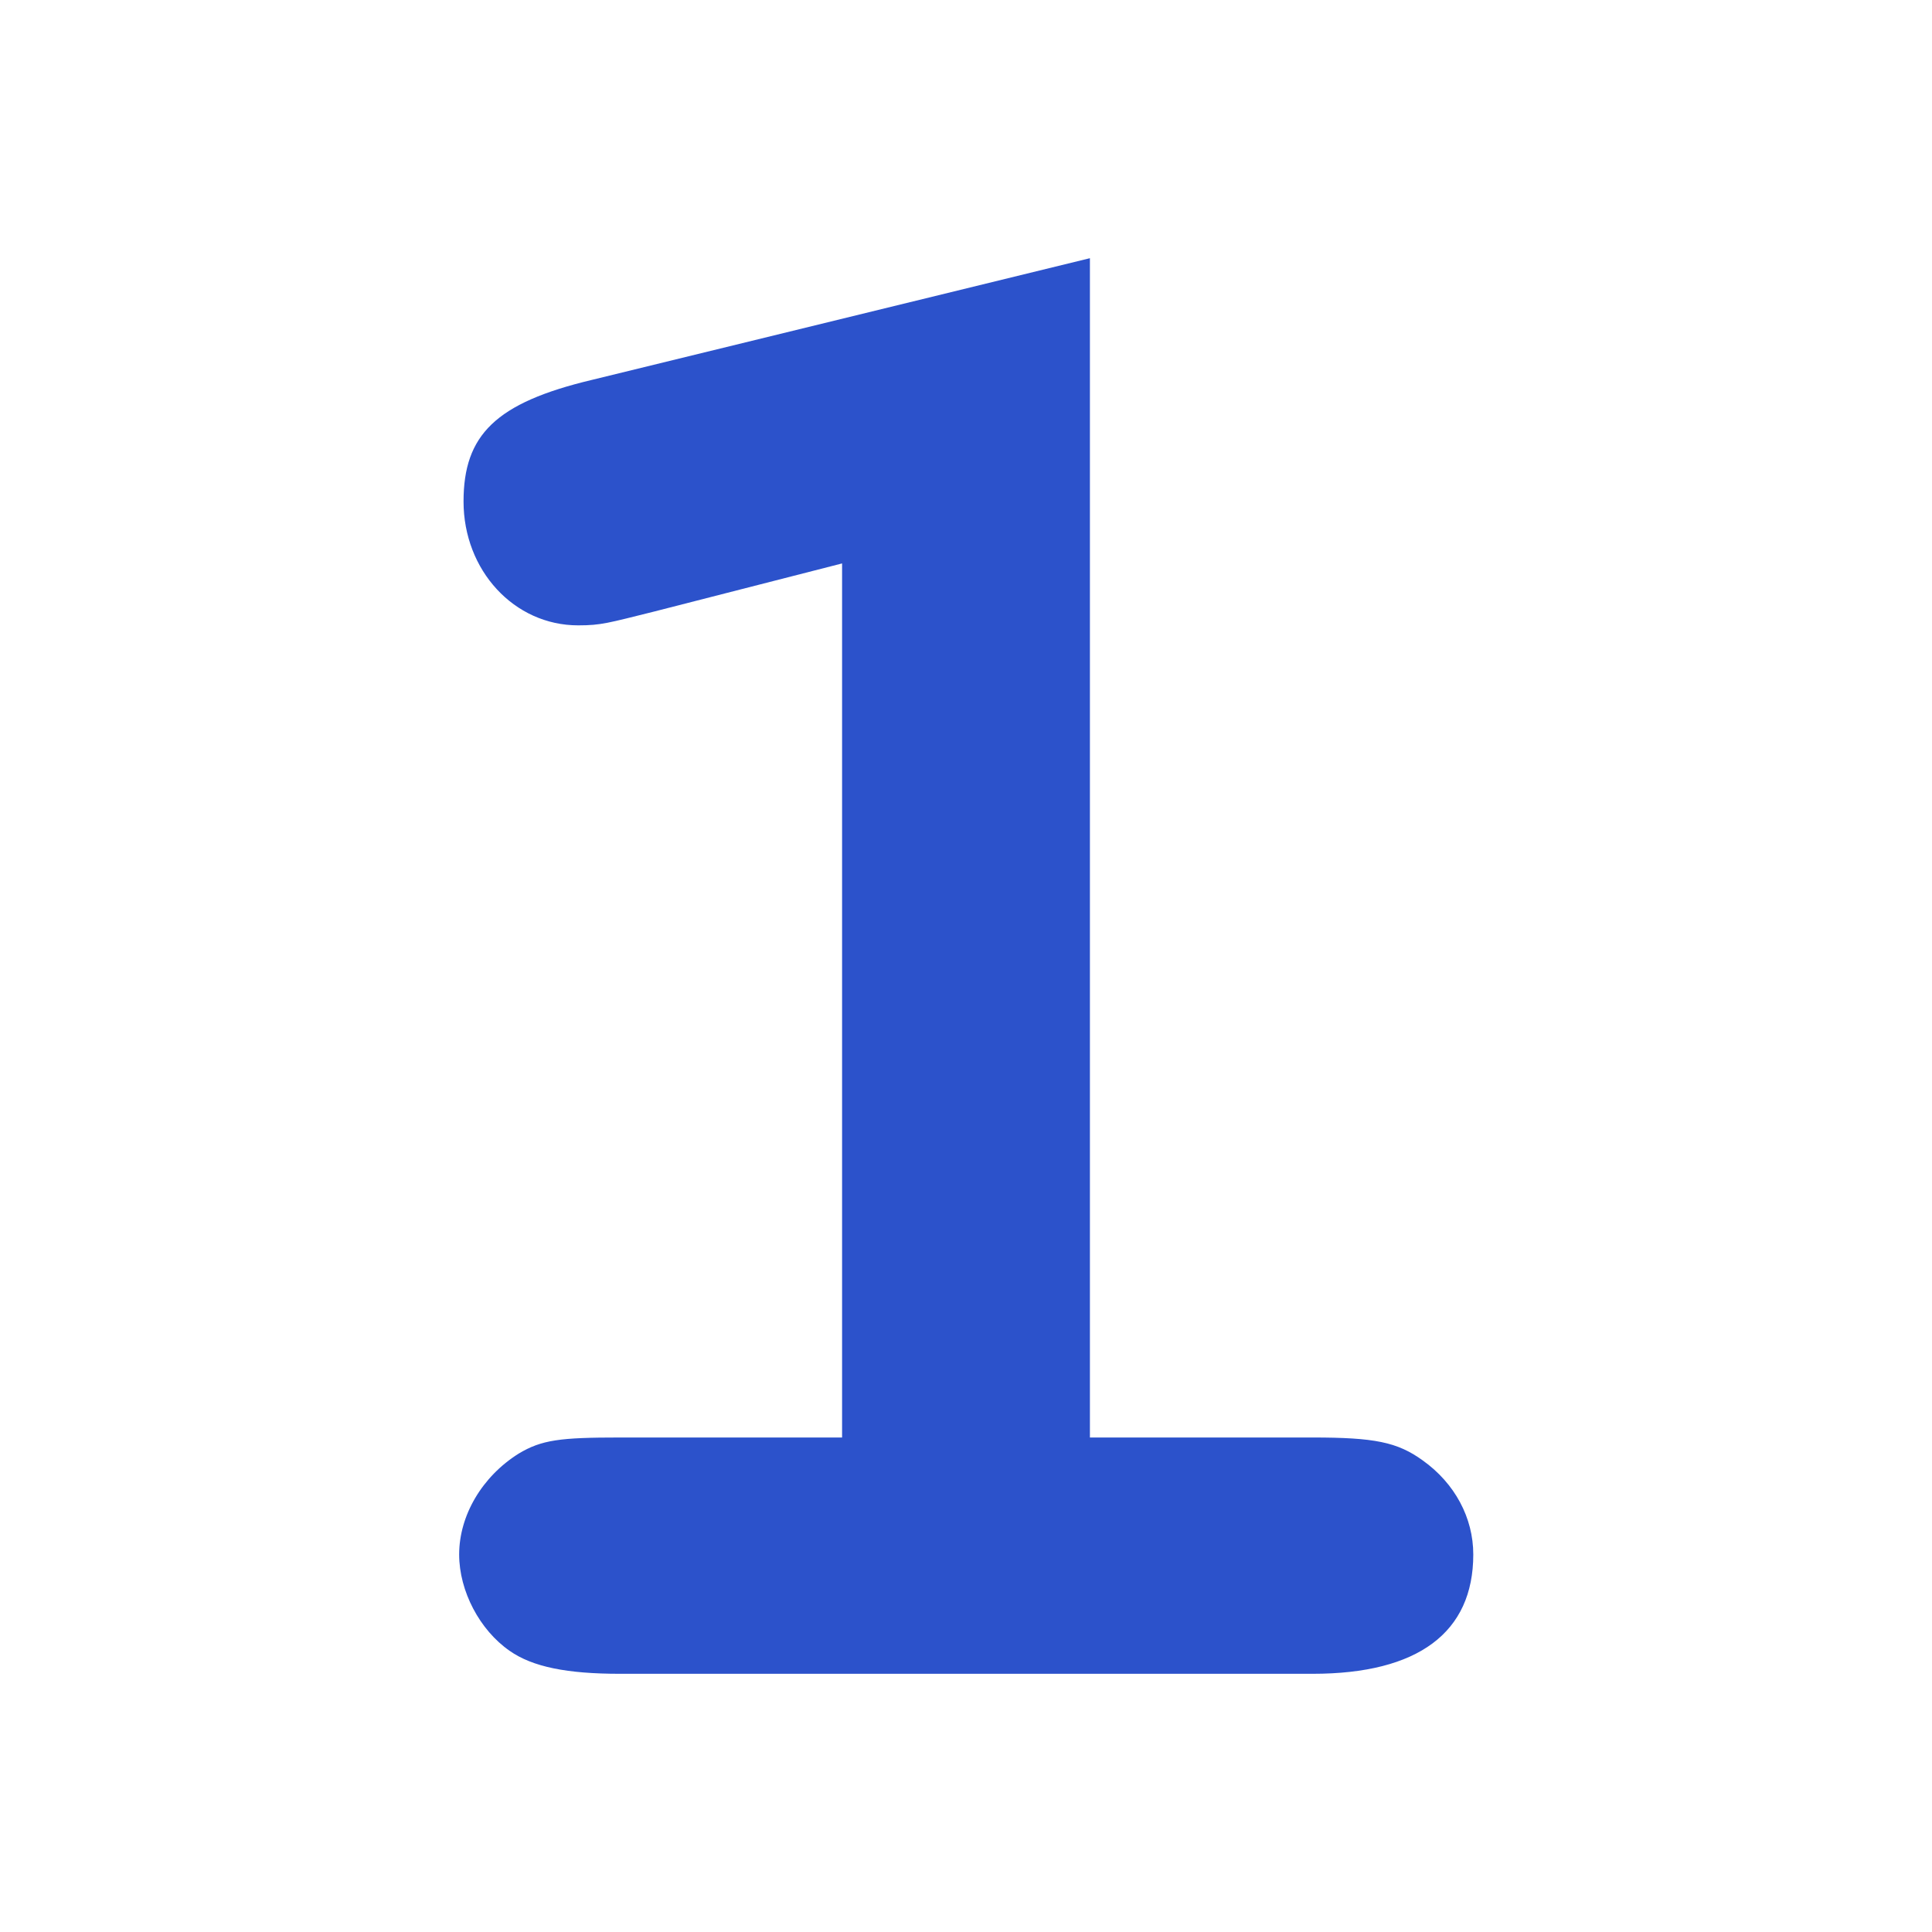
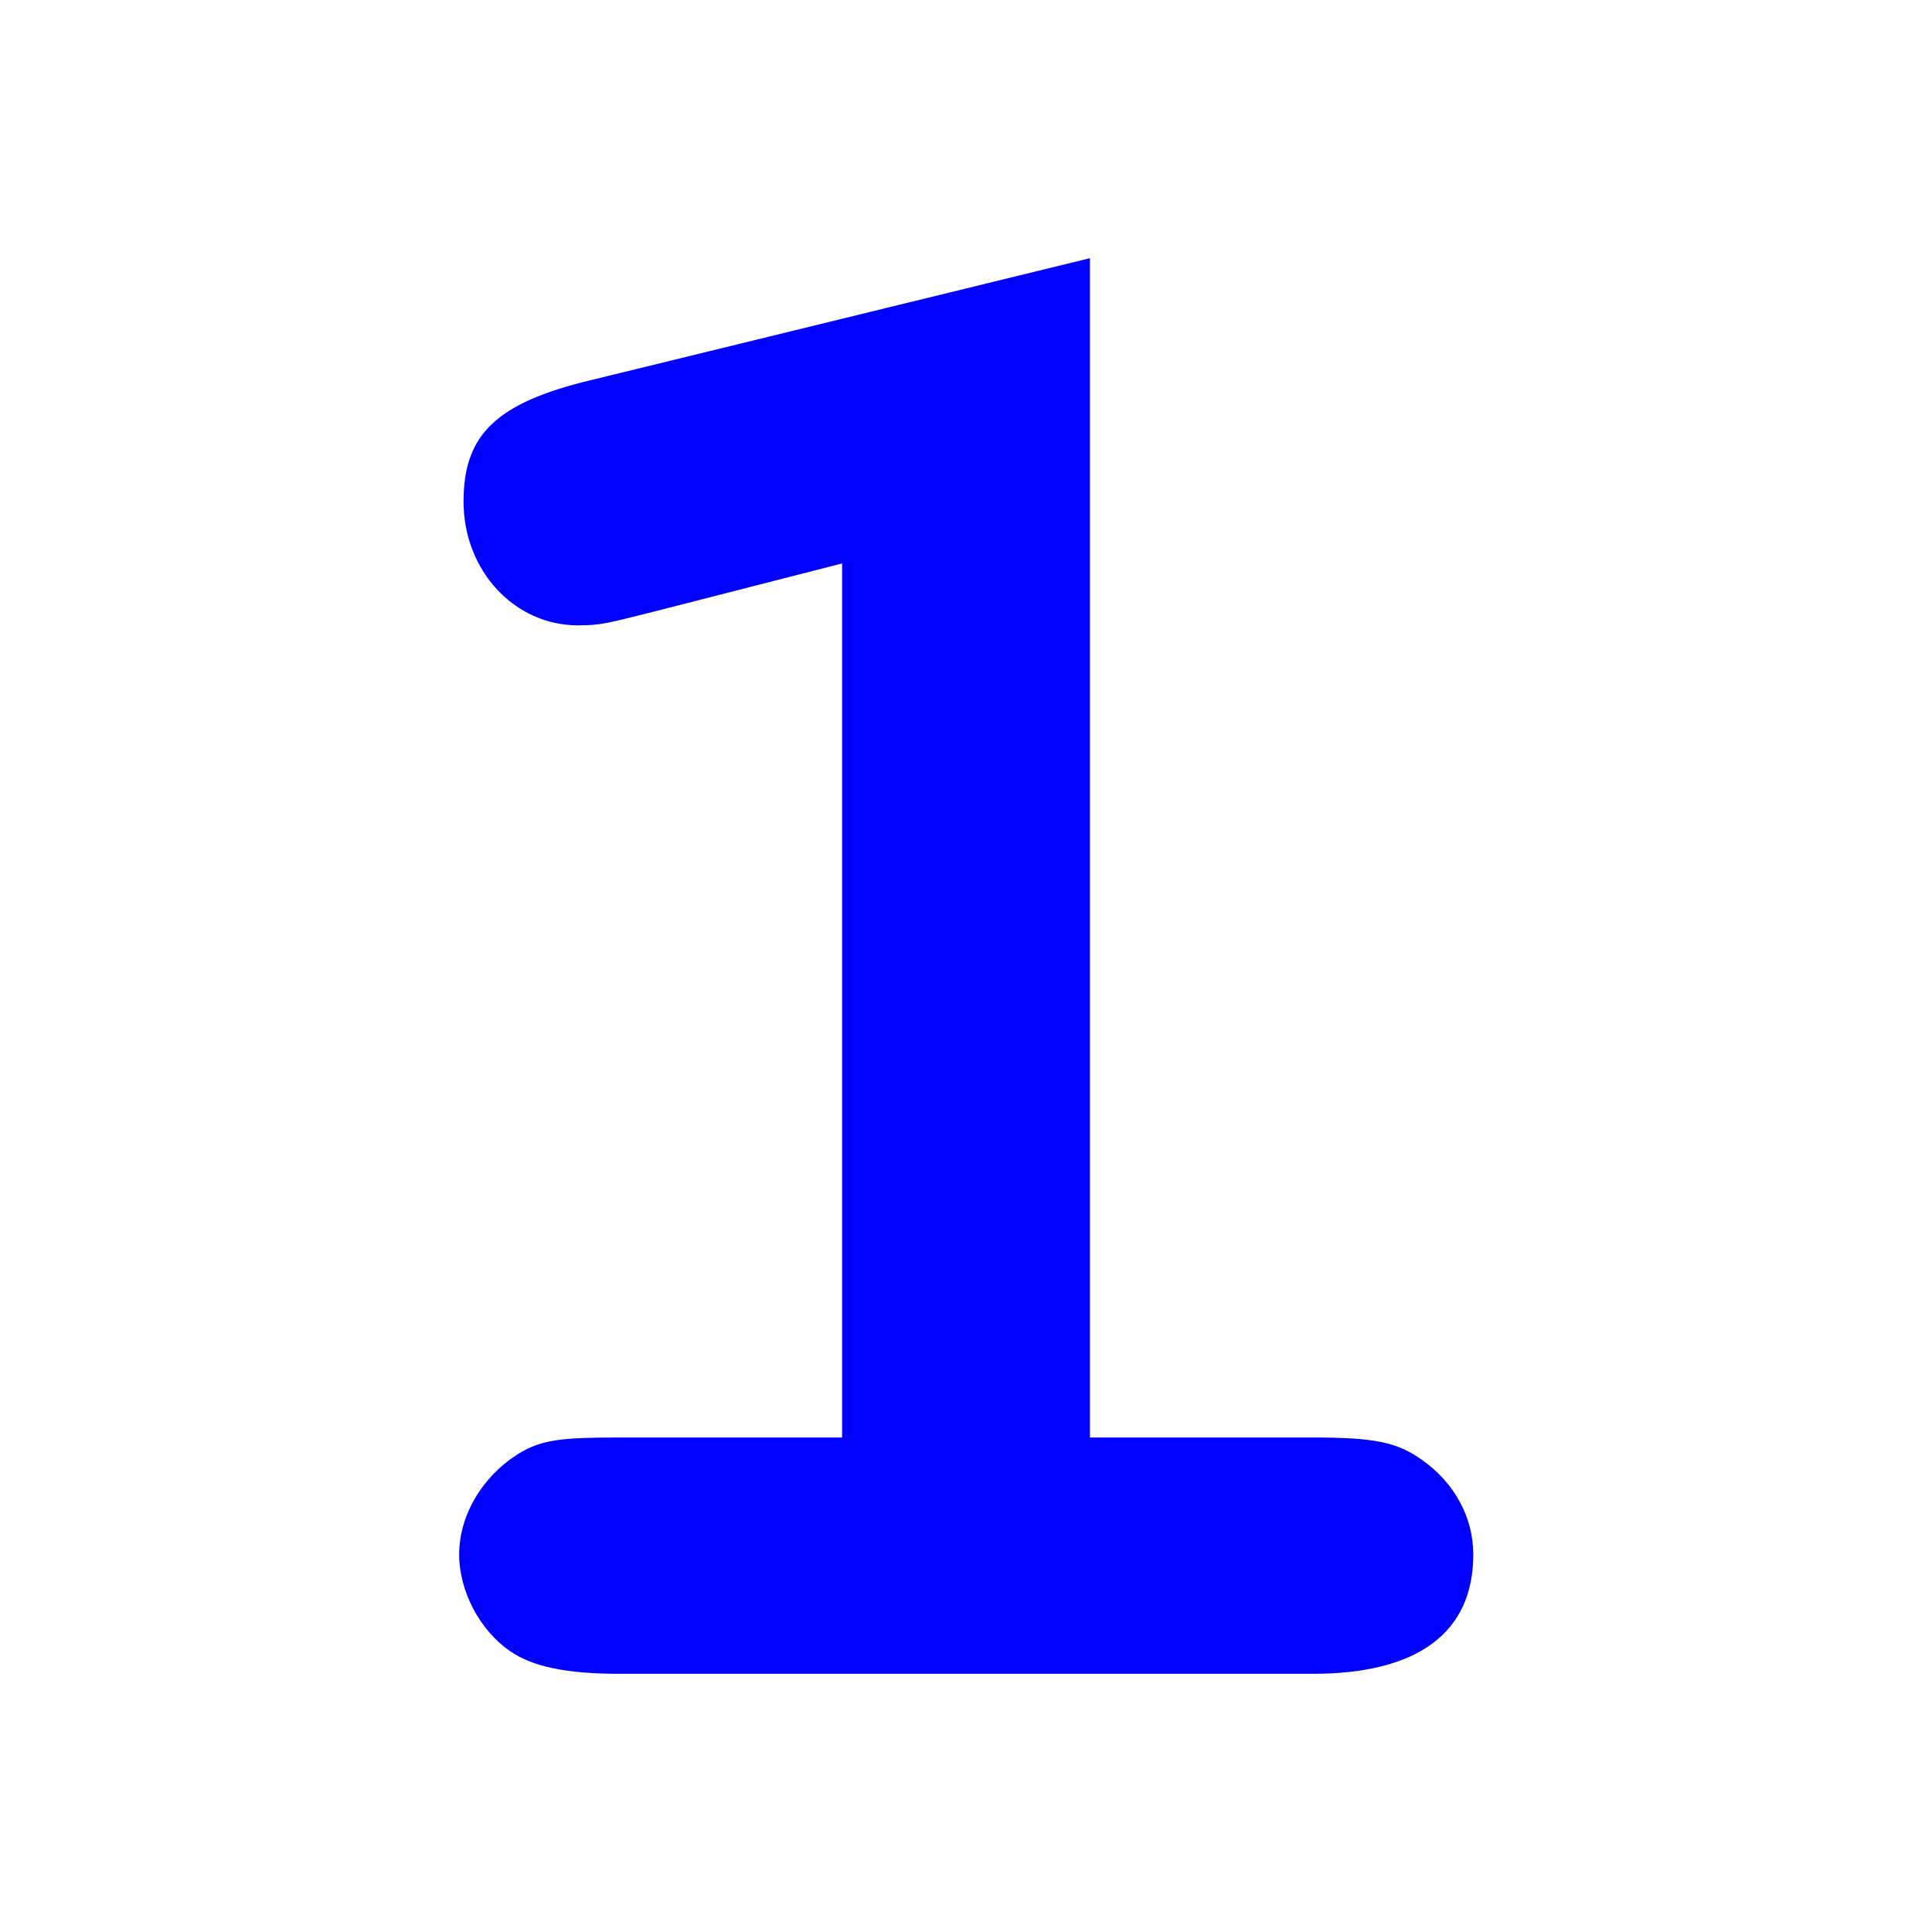
<svg xmlns="http://www.w3.org/2000/svg" width="50" height="50" viewBox="0 0 13.229 13.229" version="1.1" id="svg5">
  <defs id="defs2" />
  <g id="layer1">
-     <g aria-label="1" id="text1287" style="font-size:15.709px;line-height:1.25;stroke-width:0.393;fill:#2c52cb;fill-opacity:1">
-       <path d="M 7.463,1.768 4.054,2.601 C 3.394,2.758 3.174,2.978 3.174,3.434 c 0,0.471 0.346,0.848 0.785,0.848 0.157,0 0.204,-0.016 0.518,-0.094 L 5.766,3.858 V 9.843 H 4.243 c -0.408,0 -0.534,0.016 -0.691,0.11 -0.251,0.157 -0.408,0.424 -0.408,0.691 0,0.251 0.141,0.518 0.346,0.66 0.157,0.11 0.393,0.157 0.754,0.157 h 4.744 c 0.723,0 1.1,-0.283 1.1,-0.817 0,-0.251 -0.126,-0.487 -0.346,-0.644 C 9.568,9.874 9.411,9.843 8.987,9.843 H 7.463 Z" style="font-weight:bold;font-family:'Nimbus Mono PS';-inkscape-font-specification:'Nimbus Mono PS, Bold';fill:#2c52cb;fill-opacity:1" id="path265" />
+     <g aria-label="1" id="text1287" style="font-size:15.709px;line-height:1.25;stroke-width:0.393;fill:#0000ff;fill-opacity:1">
+       <path d="M 7.463,1.768 4.054,2.601 C 3.394,2.758 3.174,2.978 3.174,3.434 c 0,0.471 0.346,0.848 0.785,0.848 0.157,0 0.204,-0.016 0.518,-0.094 L 5.766,3.858 V 9.843 H 4.243 c -0.408,0 -0.534,0.016 -0.691,0.11 -0.251,0.157 -0.408,0.424 -0.408,0.691 0,0.251 0.141,0.518 0.346,0.66 0.157,0.11 0.393,0.157 0.754,0.157 h 4.744 c 0.723,0 1.1,-0.283 1.1,-0.817 0,-0.251 -0.126,-0.487 -0.346,-0.644 C 9.568,9.874 9.411,9.843 8.987,9.843 H 7.463 Z" style="font-weight:bold;font-family:'Nimbus Mono PS';-inkscape-font-specification:'Nimbus Mono PS, Bold';fill:#0000ff;fill-opacity:1" id="path265" />
    </g>
  </g>
</svg>
